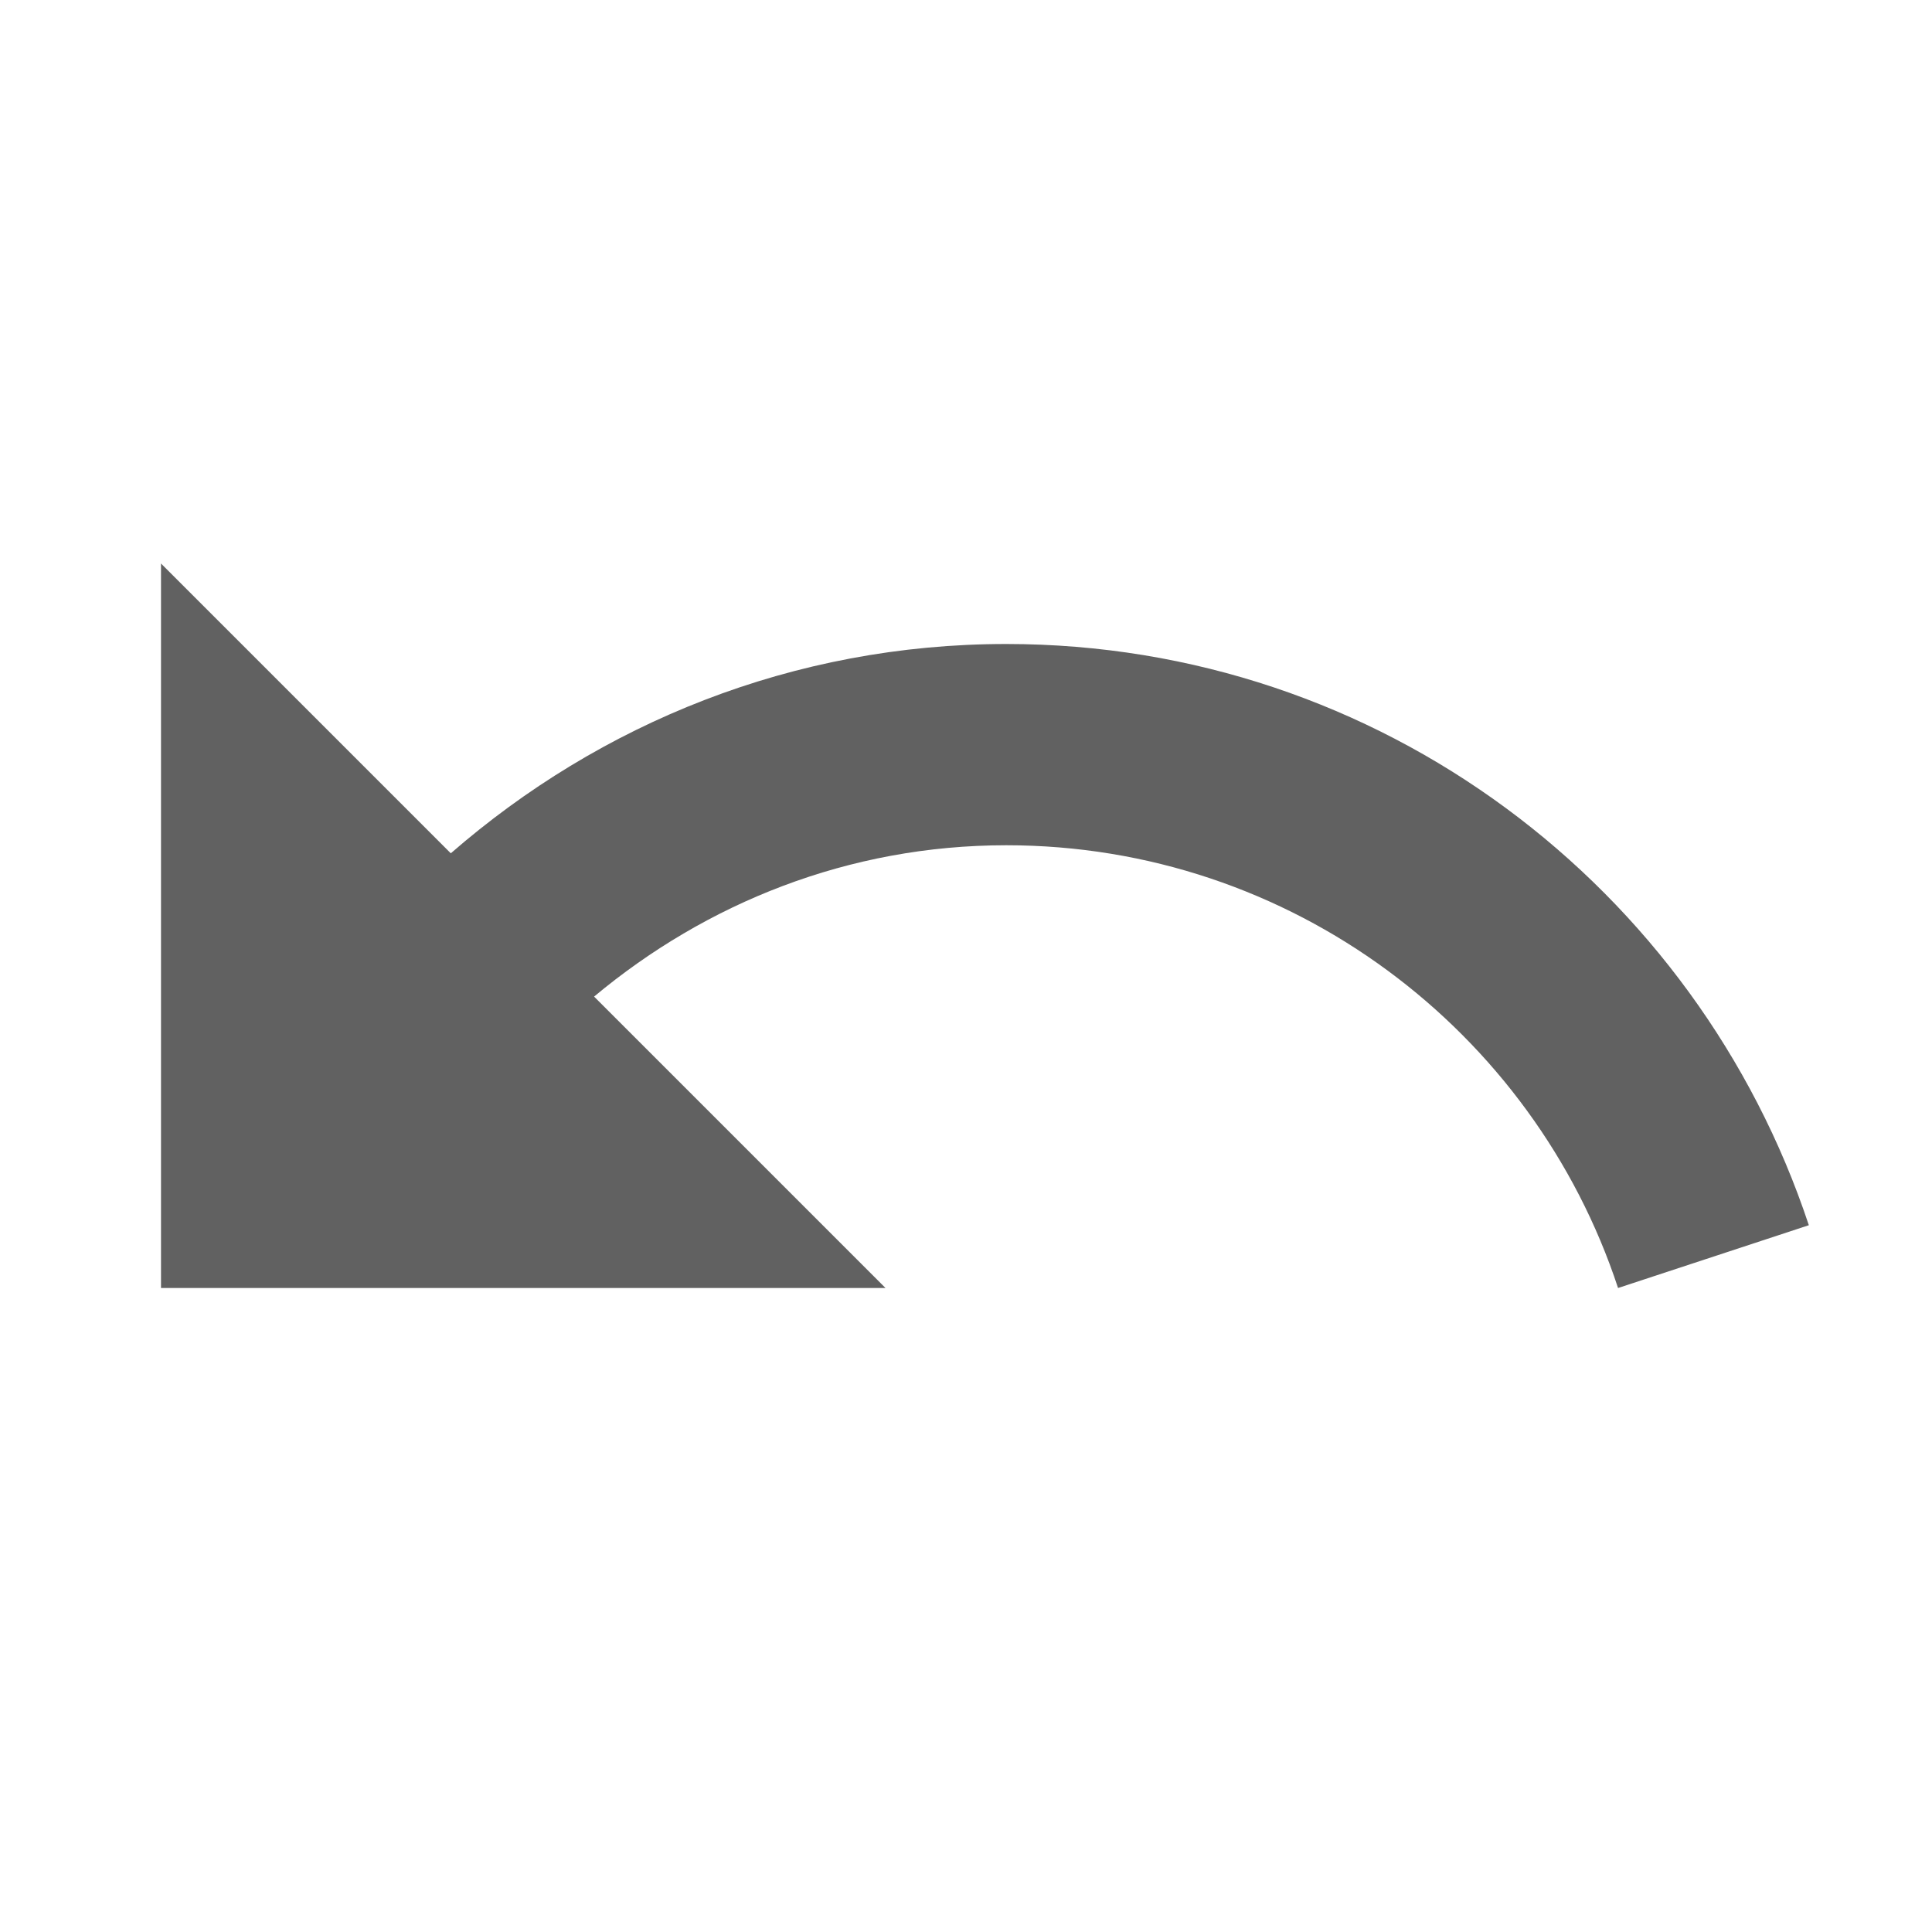
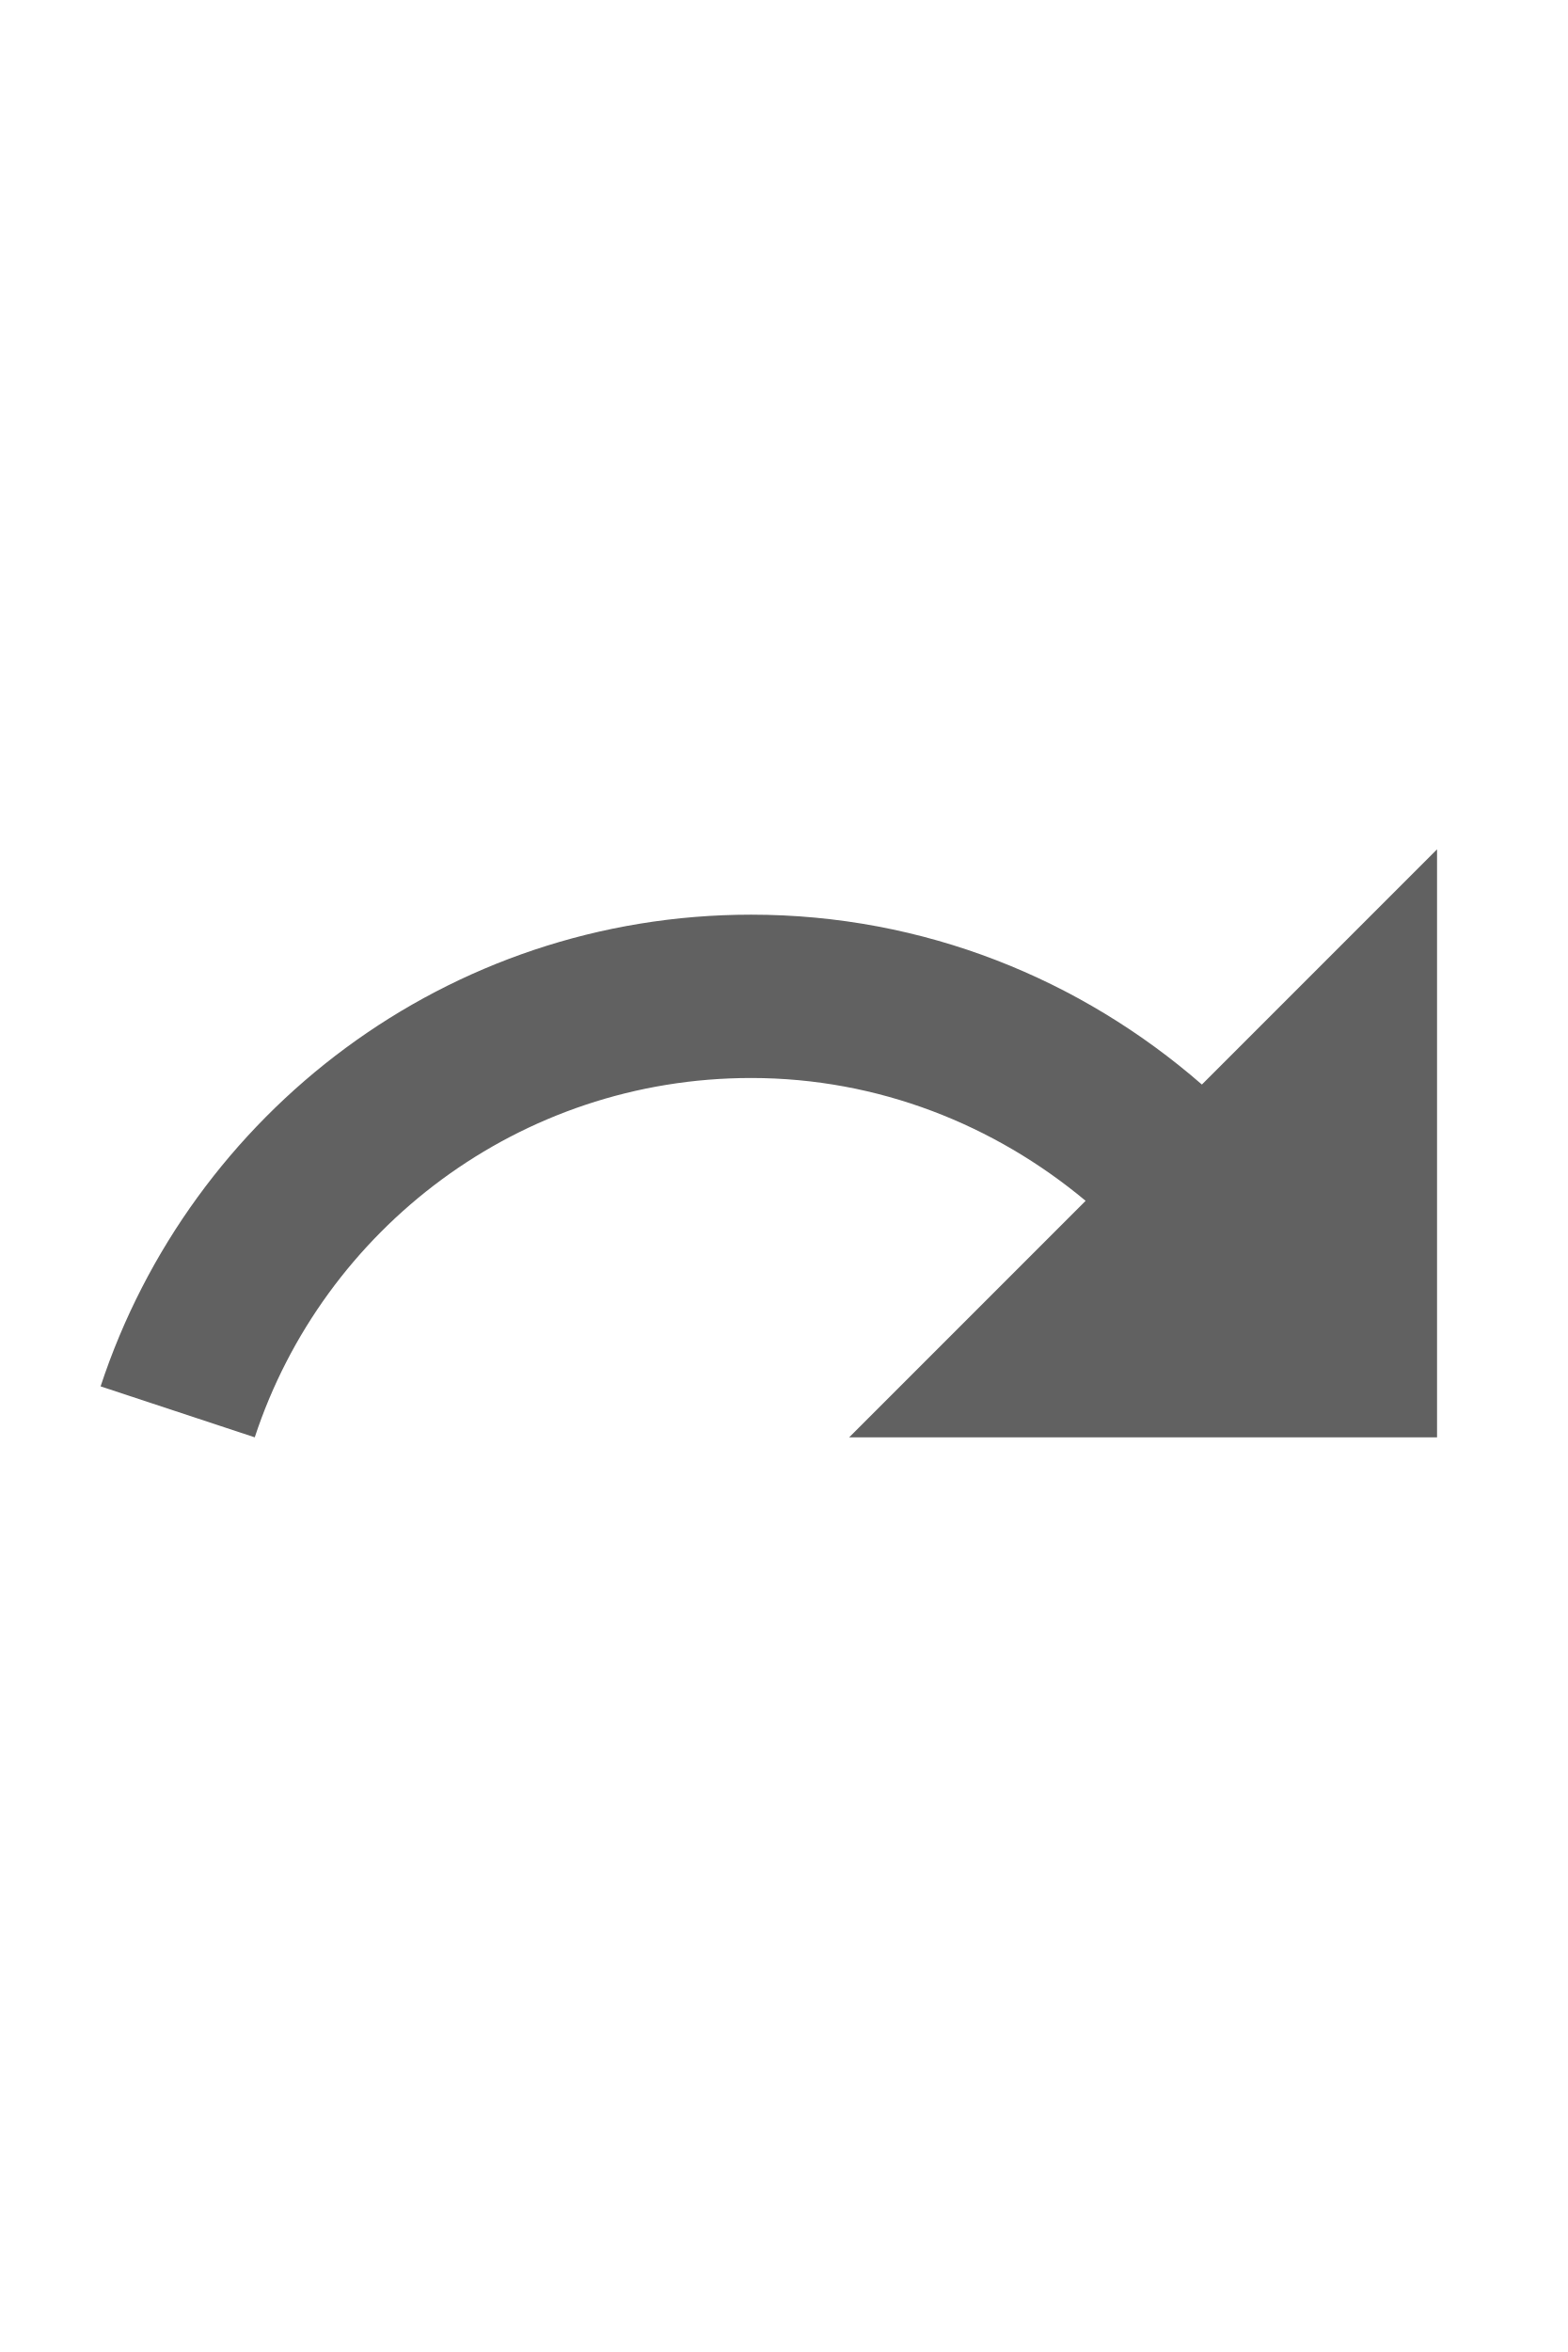
- <svg xmlns="http://www.w3.org/2000/svg" viewBox="0 0 24 24" width="16" style="transform:rotateY(180deg);">
+ <svg xmlns="http://www.w3.org/2000/svg" height="24" viewBox="0 0 24 24" width="16">
  <g class="jp-icon3" fill="#616161">
-     <path d="M12.5 8c-2.65 0-5.05.99-6.9 2.6L2 7v9h9l-3.62-3.62c1.39-1.16 3.16-1.88 5.12-1.88 3.54 0 6.55 2.31 7.6 5.5l2.37-.78C21.08 11.03 17.15 8 12.5 8z" />
+     <path d="M0 0h24v24H0z" fill="none" />
+     <path d="M18.4 10.6C16.55 8.99 14.15 8 11.5 8c-4.65 0-8.58 3.03-9.96 7.22L3.9 16c1.05-3.19 4.05-5.5 7.6-5.5 1.95 0 3.73.72 5.12 1.88L13 16h9V7l-3.6 3.6z" />
  </g>
</svg>
